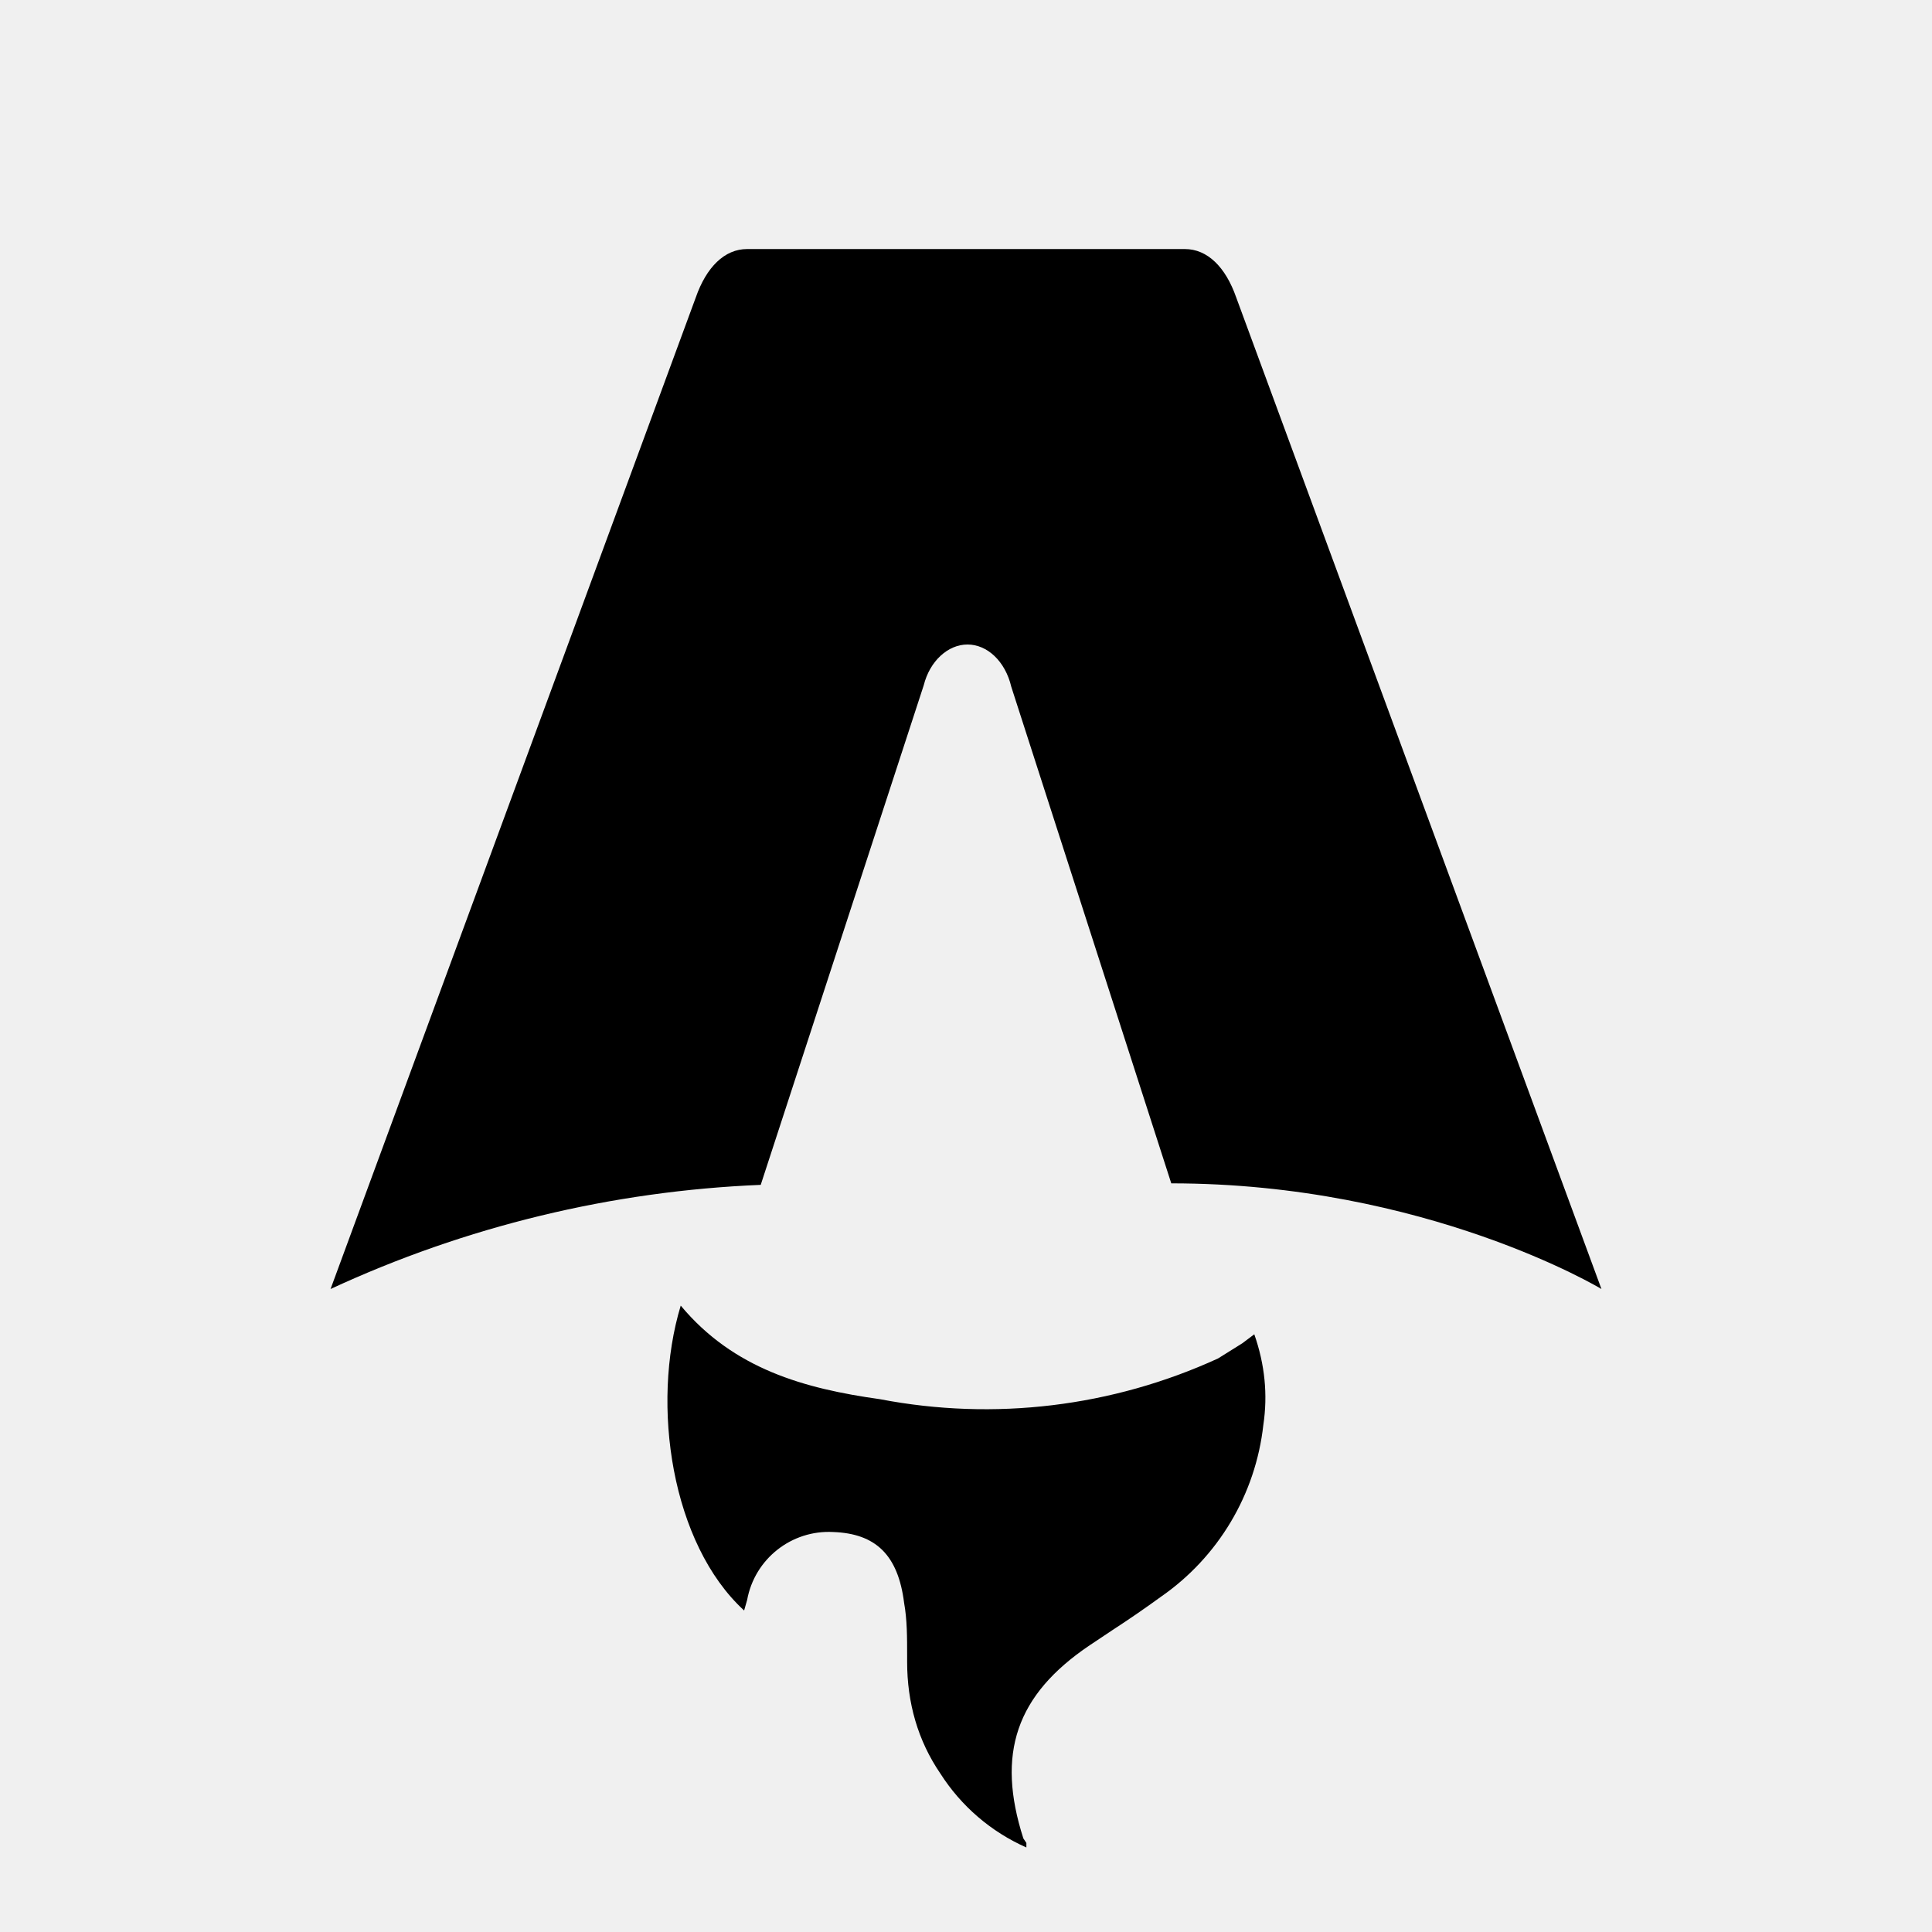
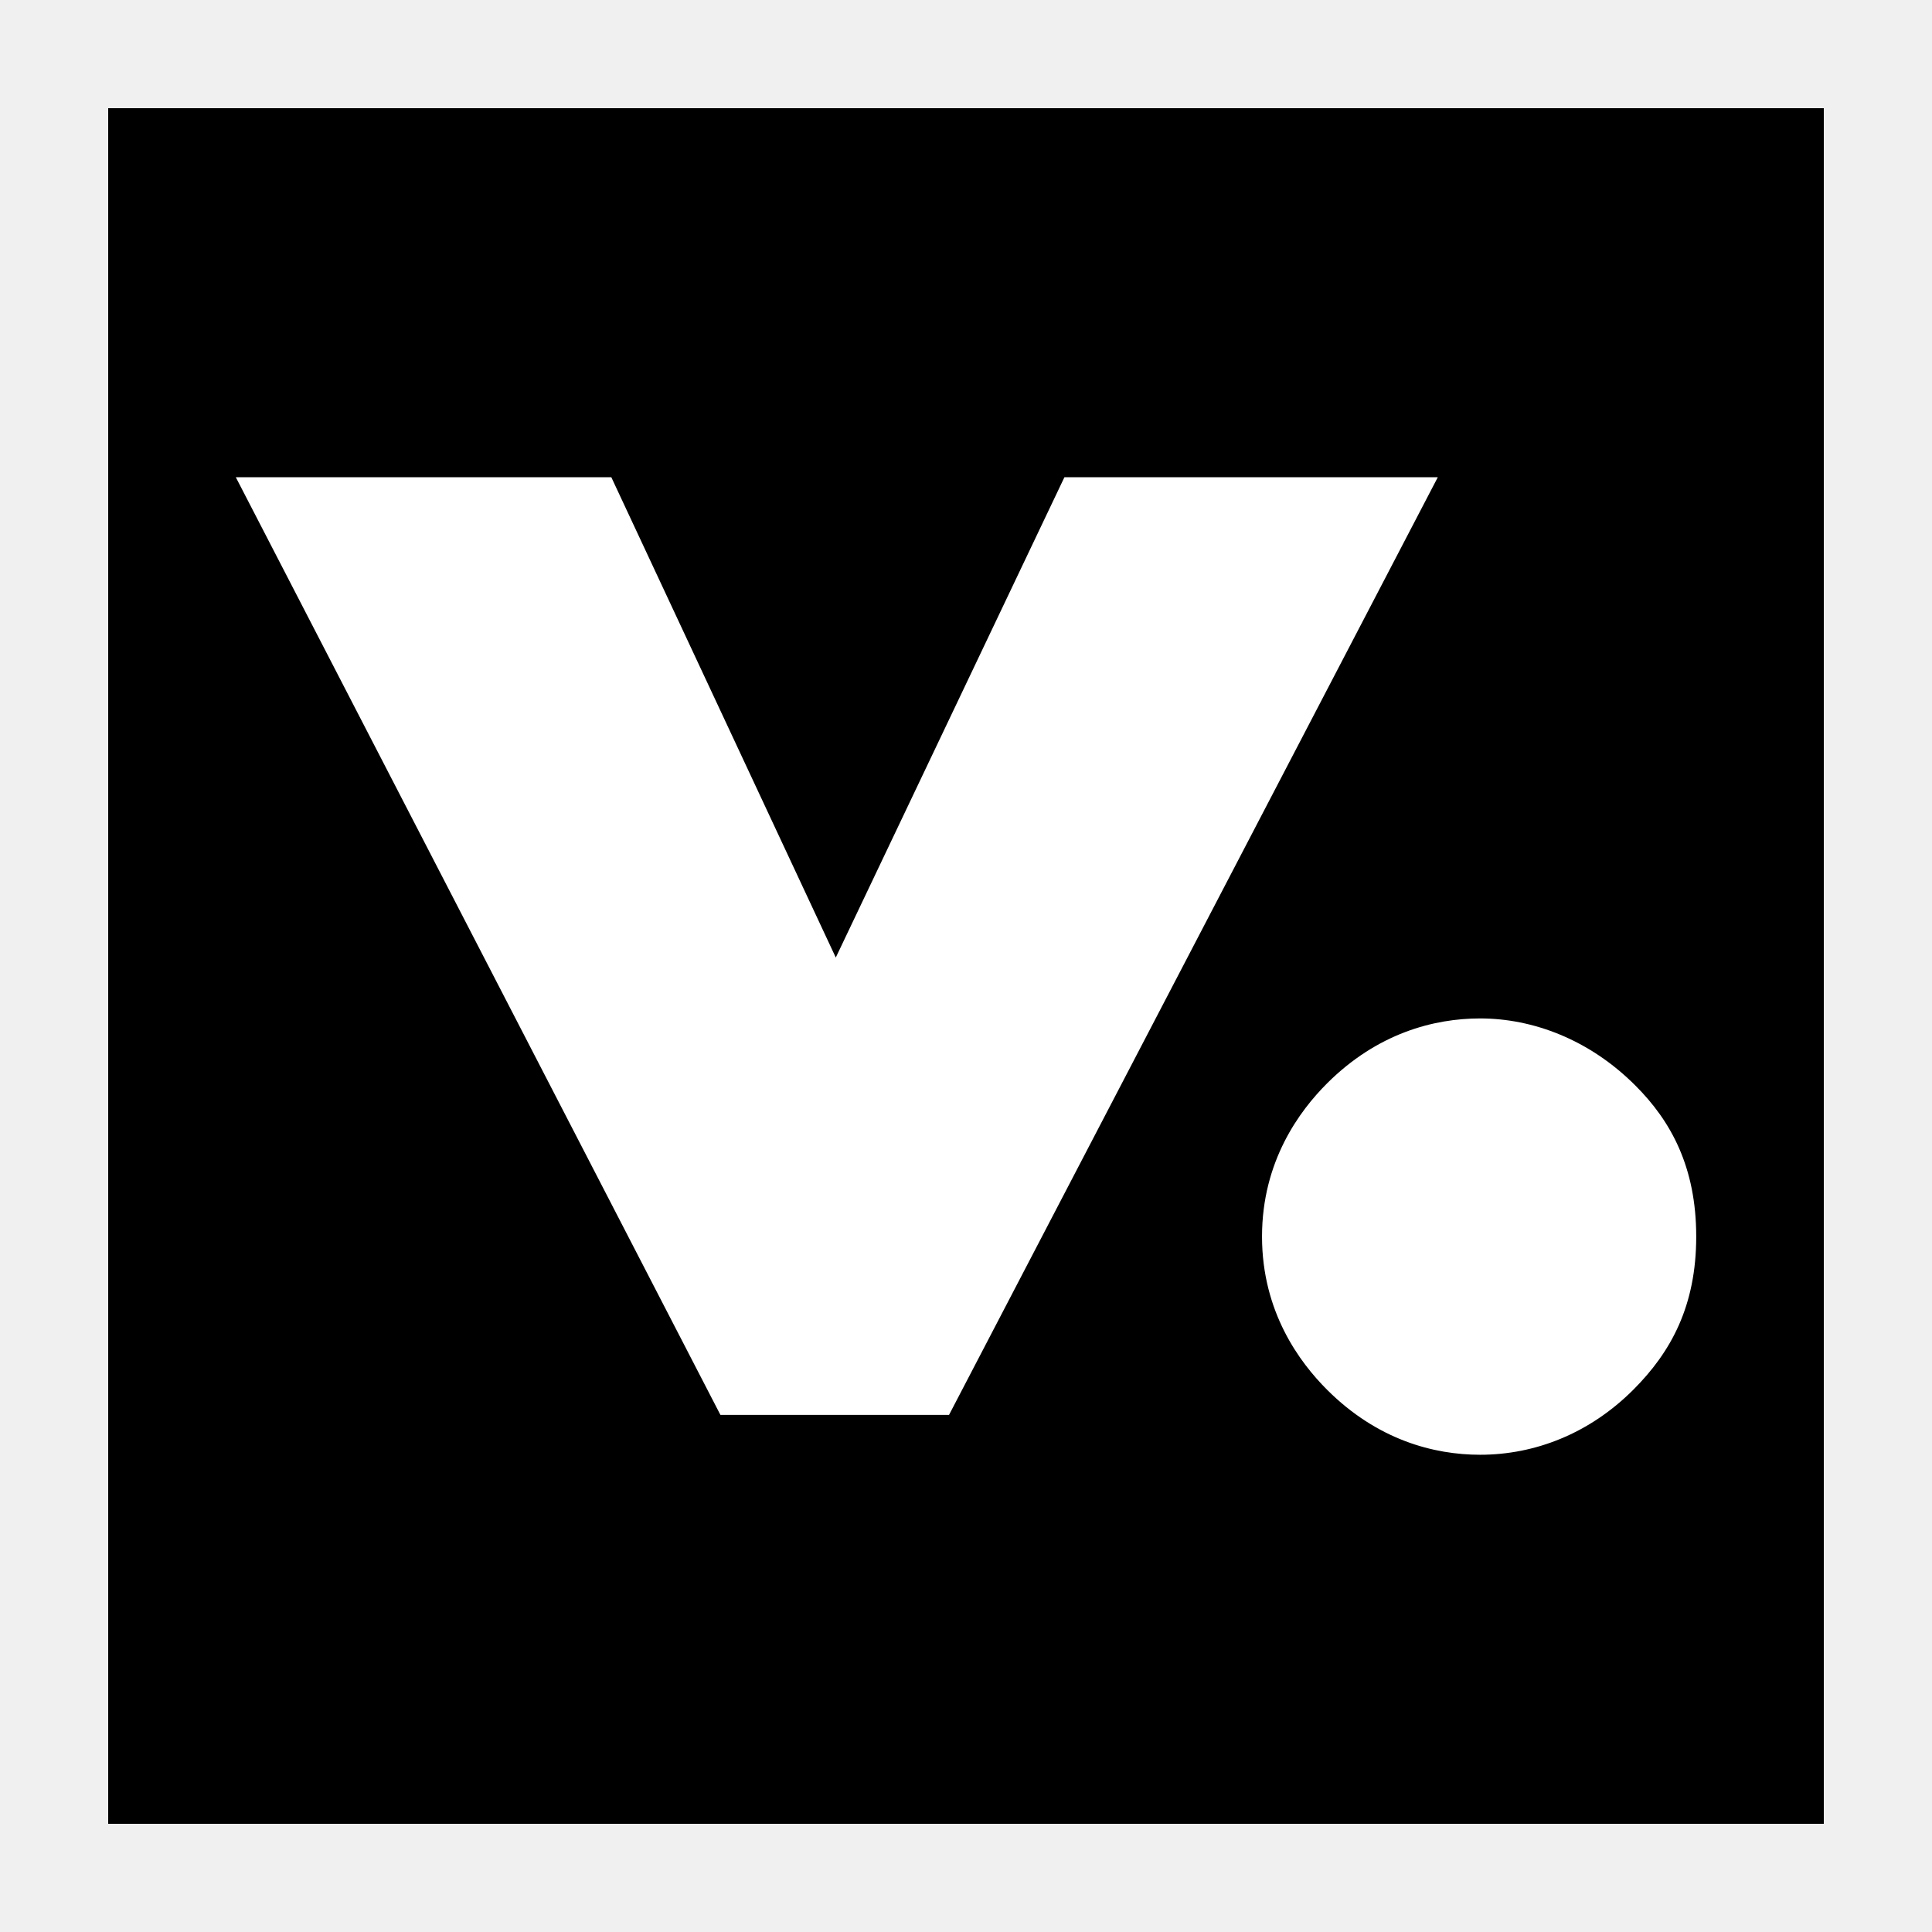
- <svg xmlns="http://www.w3.org/2000/svg" fill="none" viewBox="0 0 128 128">
-   <path d="M50.4 78.5a75.1 75.1 0 0 0-28.5 6.9l24.2-65.7c.7-2 1.9-3.2 3.4-3.2h29c1.5 0 2.7 1.2 3.4 3.2l24.2 65.7s-11.6-7-28.5-7L67 45.5c-.4-1.7-1.6-2.8-2.9-2.8-1.3 0-2.5 1.1-2.9 2.7L50.4 78.5Zm-1.1 28.2Zm-4.2-20.2c-2 6.6-.6 15.8 4.2 20.2a17.5 17.5 0 0 1 .2-.7 5.5 5.5 0 0 1 5.7-4.5c2.8.1 4.3 1.5 4.7 4.7.2 1.1.2 2.3.2 3.5v.4c0 2.7.7 5.2 2.2 7.4a13 13 0 0 0 5.7 4.9v-.3l-.2-.3c-1.8-5.6-.5-9.5 4.4-12.8l1.5-1a73 73 0 0 0 3.2-2.2 16 16 0 0 0 6.8-11.4c.3-2 .1-4-.6-6l-.8.6-1.6 1a37 37 0 0 1-22.4 2.7c-5-.7-9.7-2-13.2-6.2Z" />
-   <style>
-         path { fill: #000; }
-         @media (prefers-color-scheme: dark) {
-             path { fill: #FFF; }
-         }
+ <svg xmlns="http://www.w3.org/2000/svg" id="Calque_1" data-name="Calque 1" viewBox="0 0 500 500">
+   <defs>
+     <style>
+       .cls-1 {
+         fill: #fff;
+       }
    </style>
+   </defs>
+   <rect x="28" y="28" width="444" height="444" />
+   <g>
+     <path class="cls-1" d="M158.21,123.51l58.09,124.3,59.17-124.3h96.63l-126.49,242.66h-59.17L61.03,123.51h97.18Z" />
+     <path class="cls-1" d="M343.43,359.65c-7.05-7.05-16.82-20.09-16.82-39.63s9.77-32.58,16.82-39.63c13.04-13.02,27.69-16.82,39.63-16.82,13.59,0,28.25,5.42,40.18,17.37,9.24,9.22,15.74,21.17,15.74,39.08s-6.5,29.86-16.27,39.63c-11.4,11.4-25.53,16.84-39.65,16.84-11.94,0-26.59-3.8-39.63-16.84Z" />
+   </g>
</svg>
